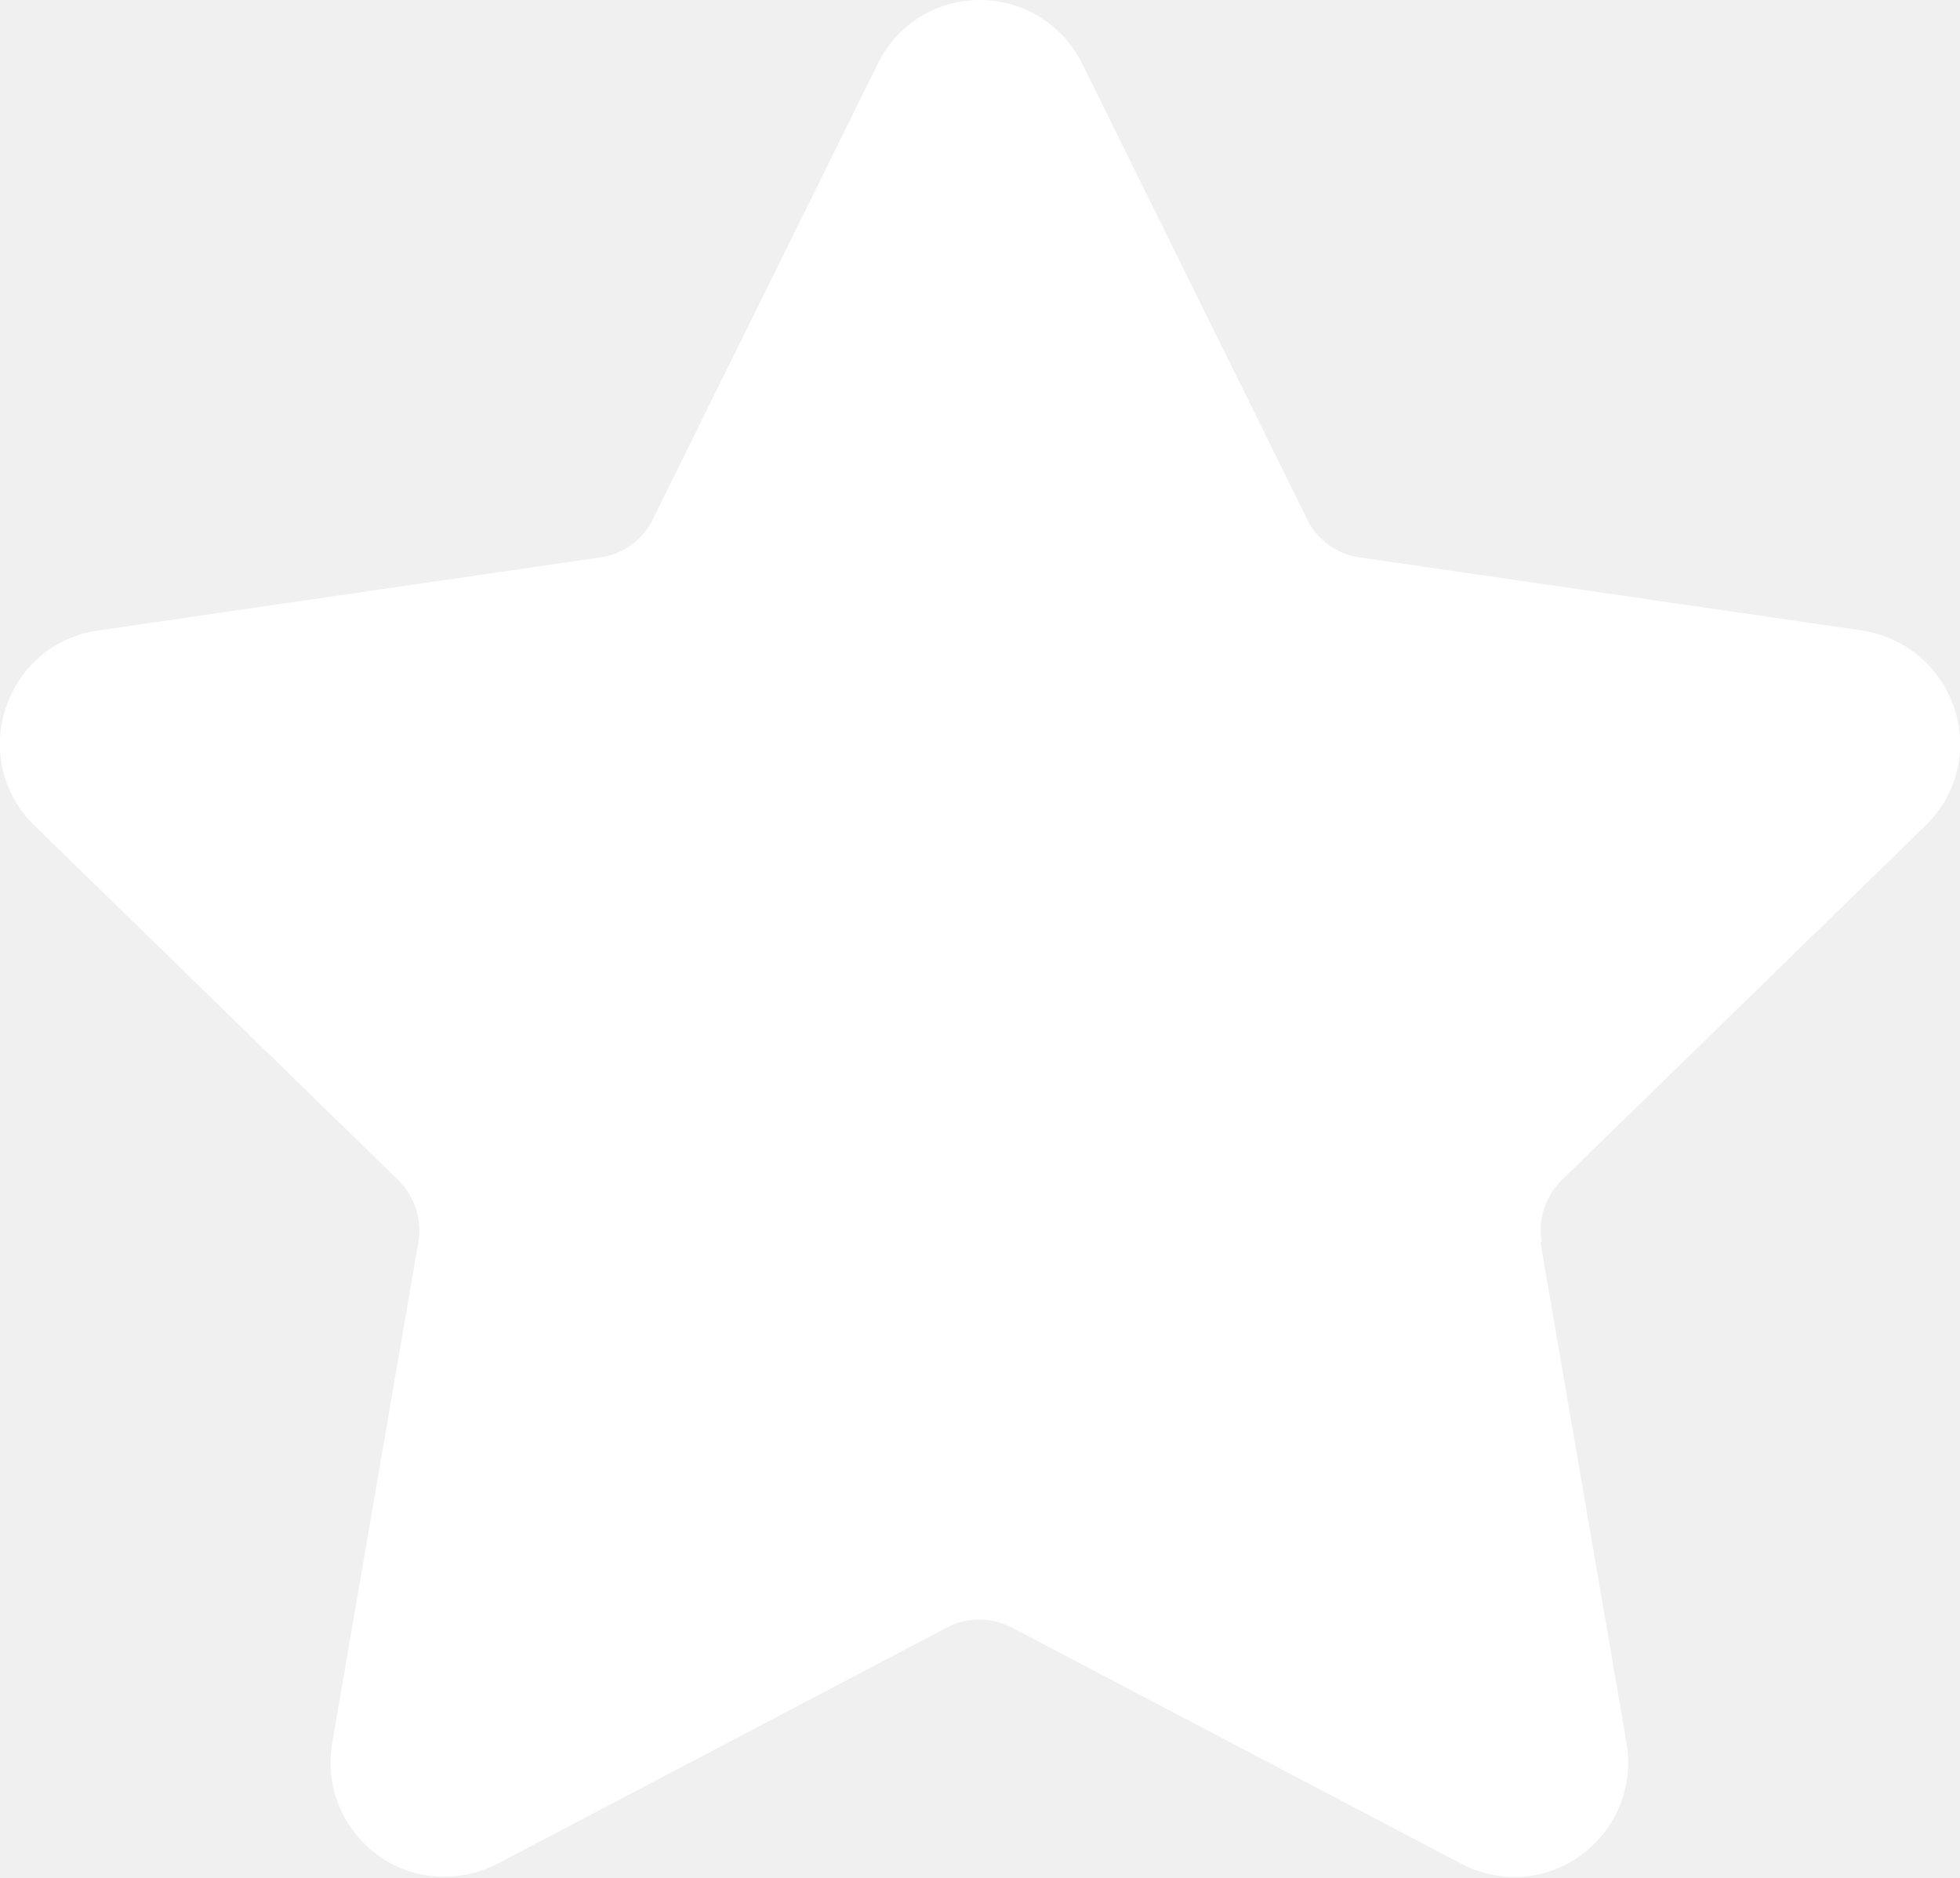
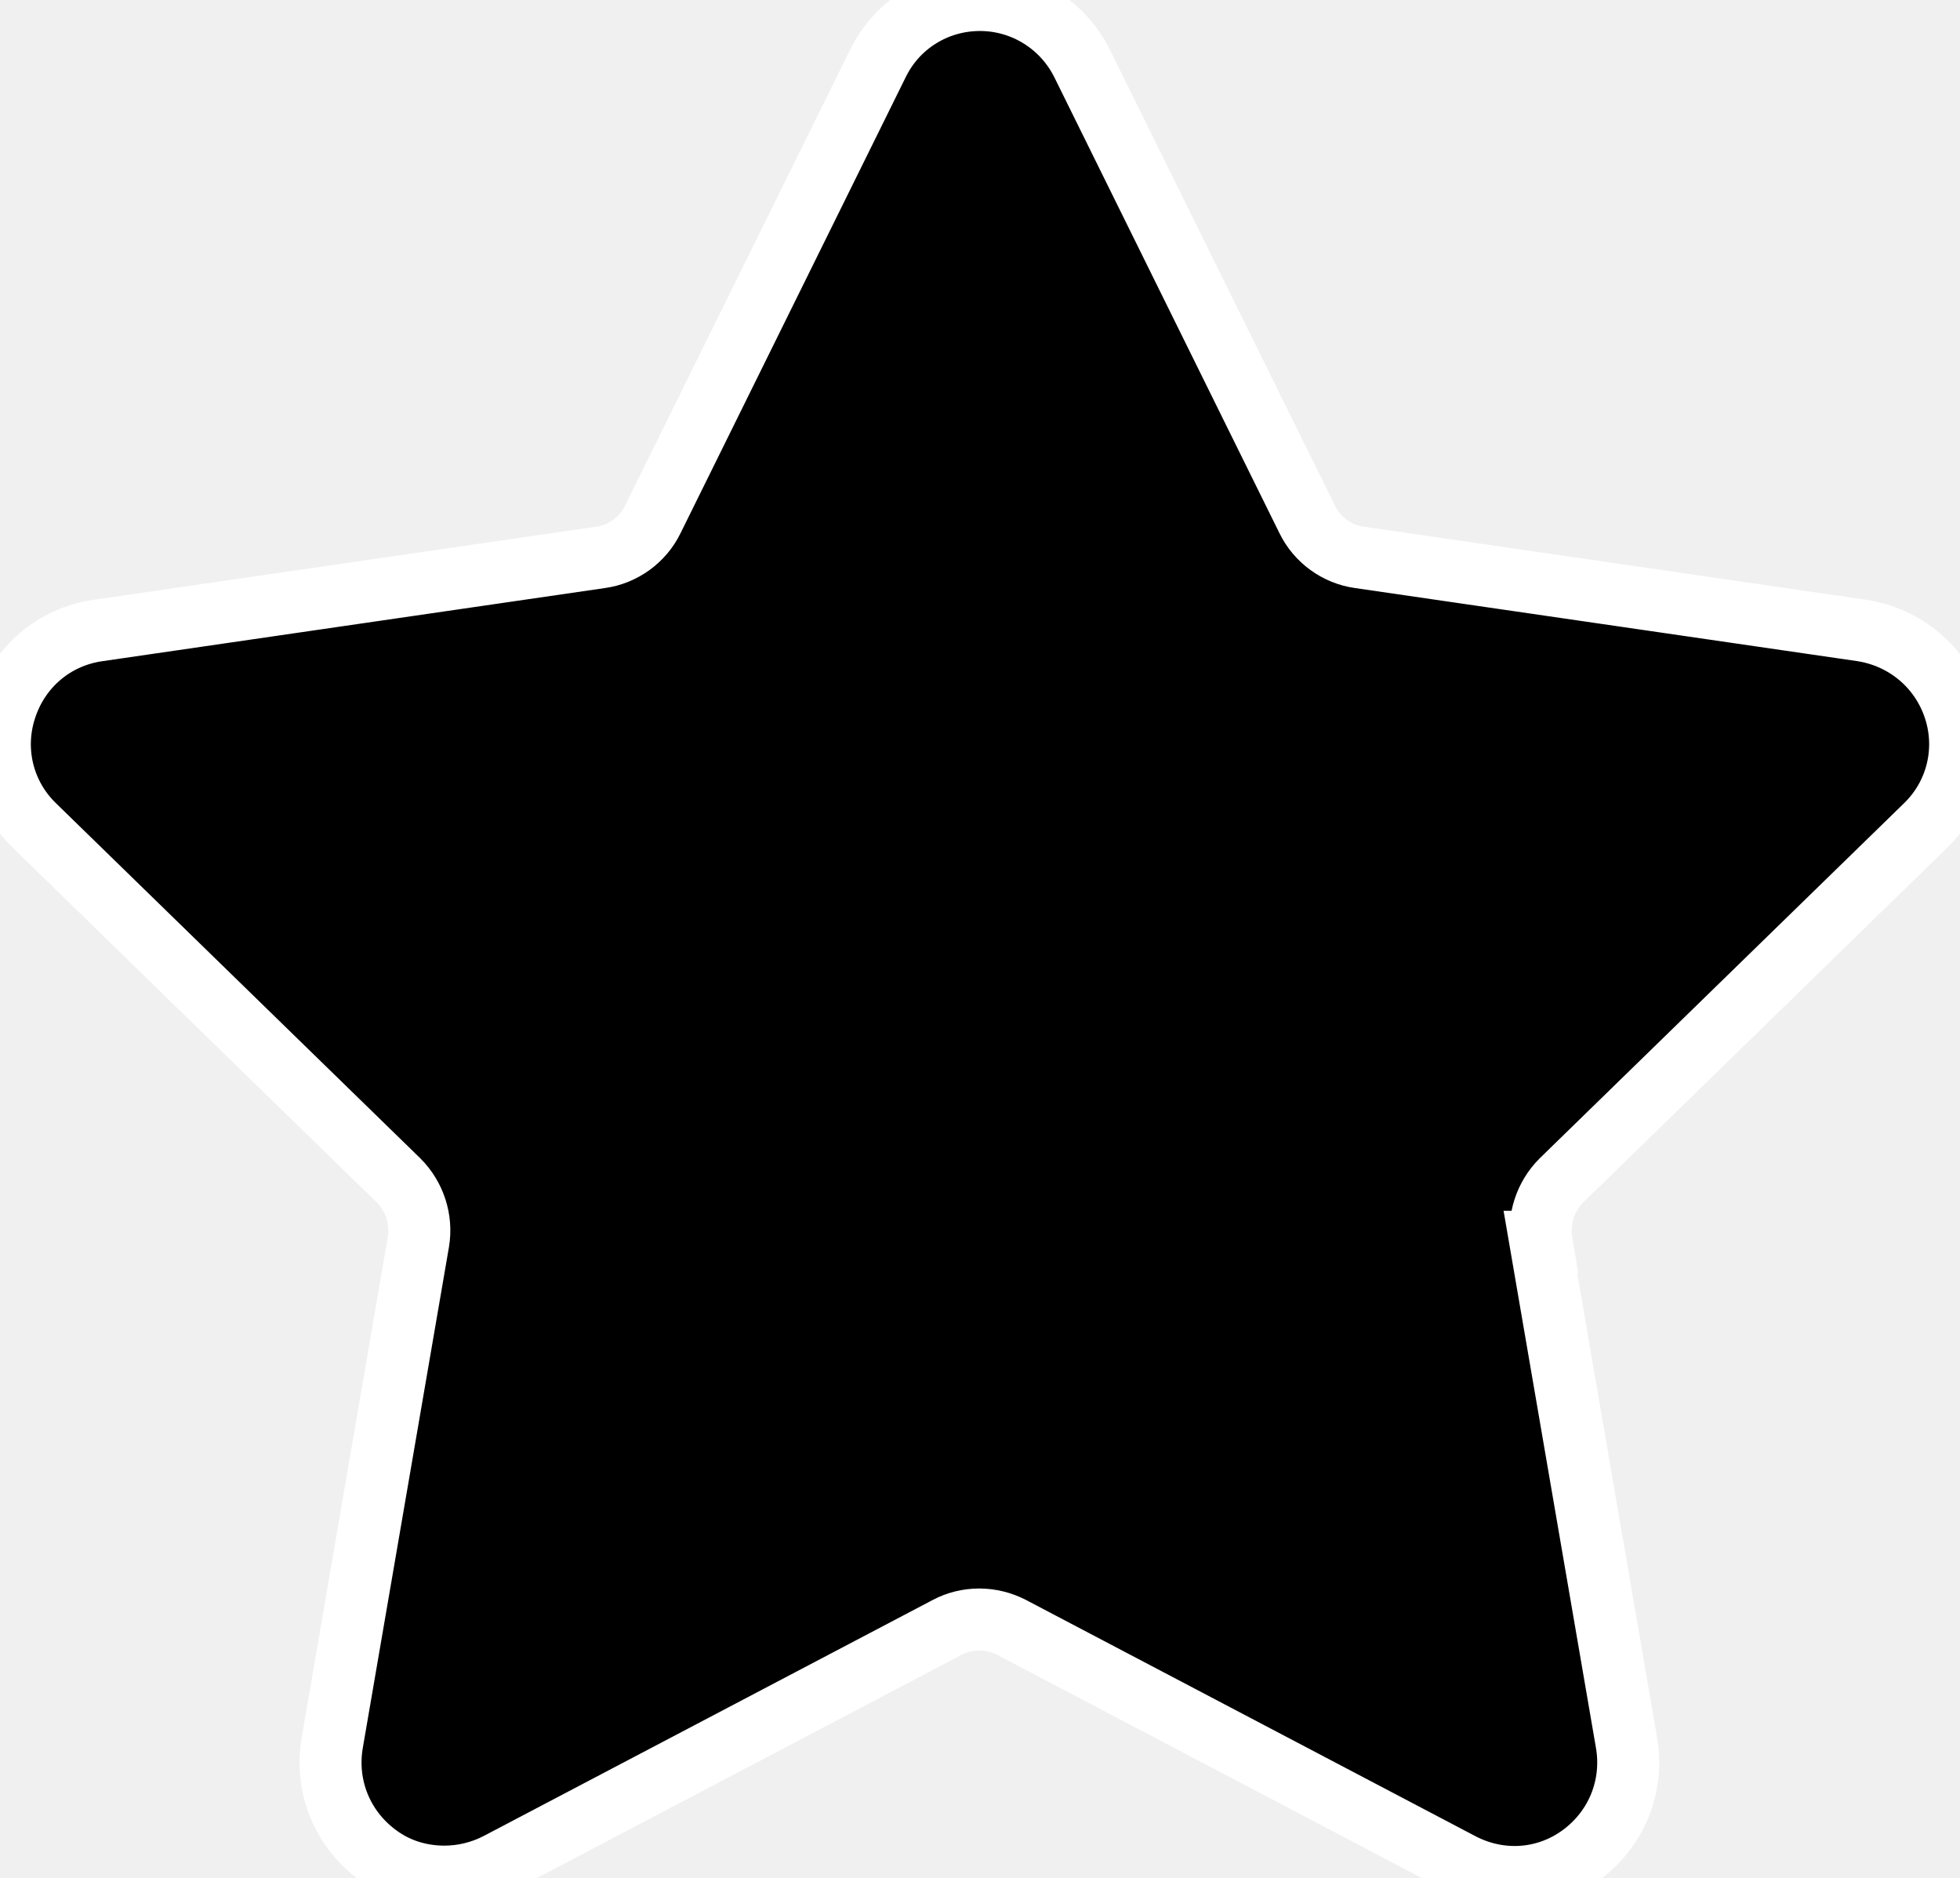
<svg xmlns="http://www.w3.org/2000/svg" id="Calque_1" data-name="Calque 1" viewBox="0 0 31.62 30.28">
  <defs>
    <style>
      .cls-1 {
-         fill: #fff;
+         fill: #000;
+         stroke: #fff;
      }
    </style>
  </defs>
  <path class="cls-1" d="m24.87,20.03c-.06-.36.06-.73.32-.99l5.87-5.72c.51-.49.69-1.22.47-1.89-.22-.67-.79-1.15-1.49-1.26l-8.11-1.18c-.36-.05-.68-.28-.84-.61l-3.63-7.35c-.31-.63-.95-1.03-1.65-1.03s-1.34.39-1.65,1.03l-3.63,7.35c-.16.33-.48.56-.84.61l-8.11,1.18c-.7.1-1.27.58-1.49,1.26-.22.67-.04,1.4.47,1.89l5.87,5.72c.26.26.38.63.32.99l-1.39,8.08c-.12.7.16,1.39.73,1.81.32.24.7.35,1.08.35.29,0,.59-.07.86-.21l7.25-3.81c.32-.17.71-.17,1.04,0l7.25,3.81c.63.33,1.37.28,1.94-.14s.85-1.11.73-1.81l-1.39-8.08h.02Z" />
</svg>
